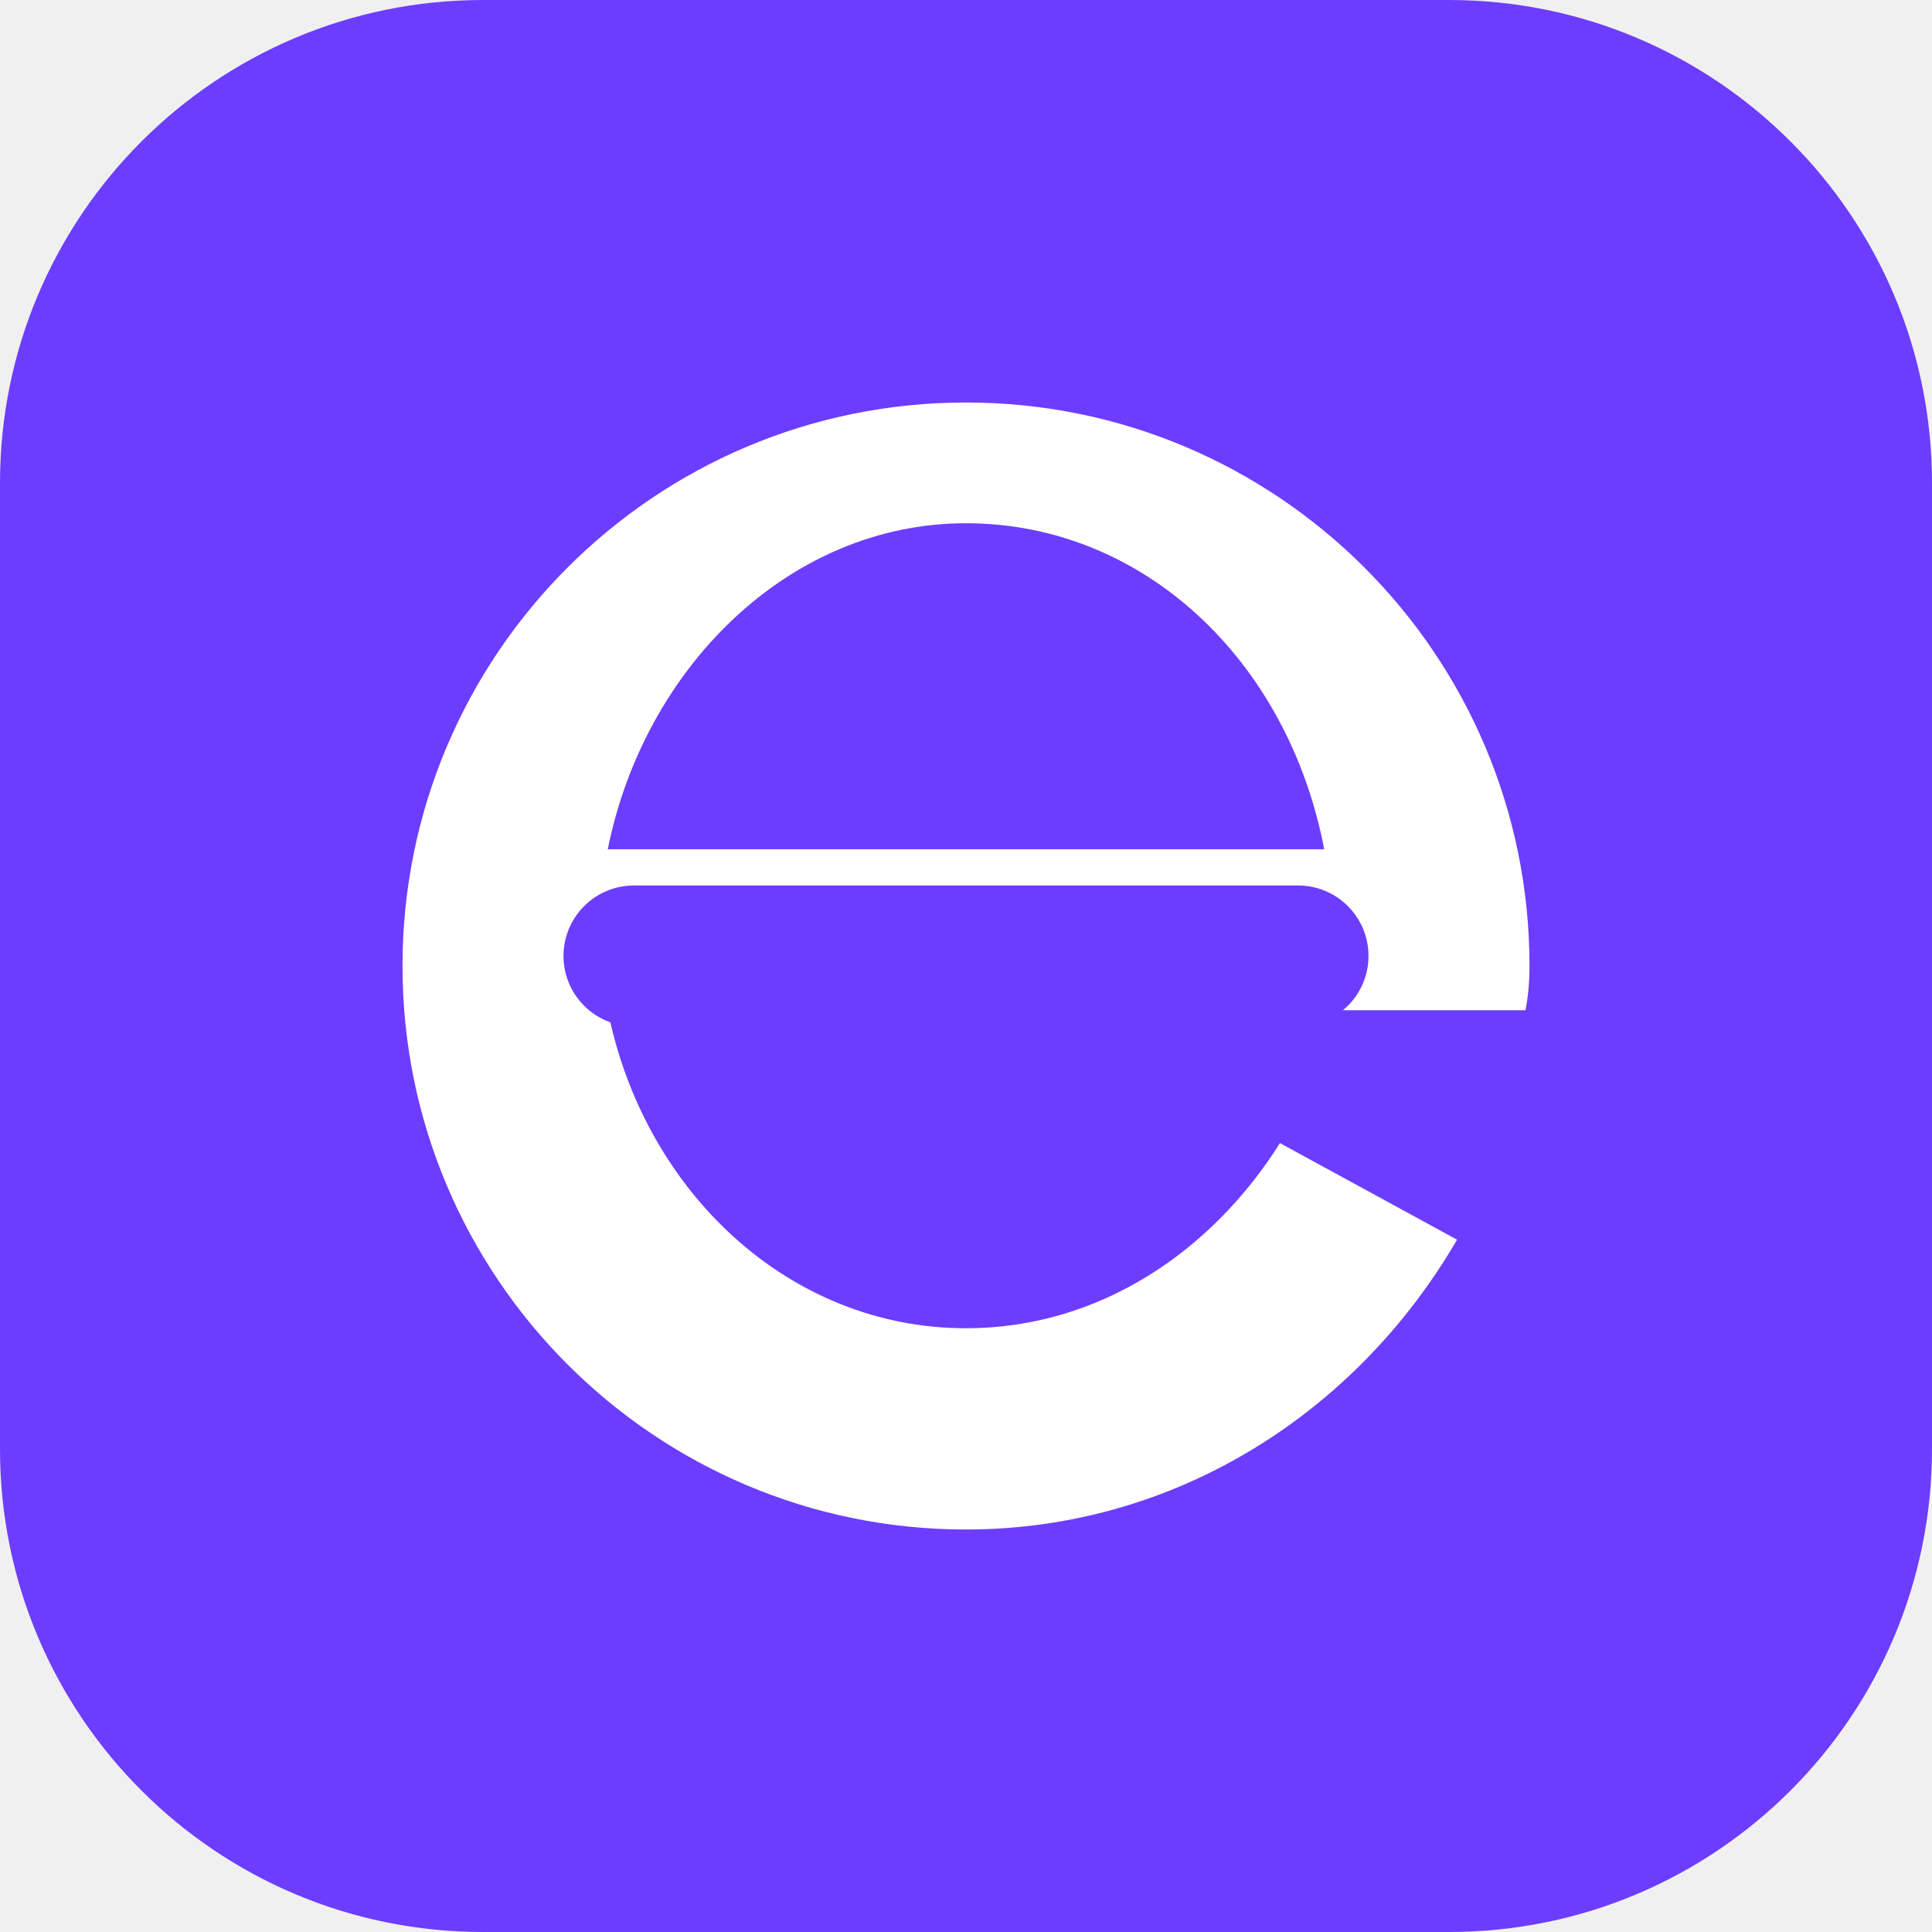
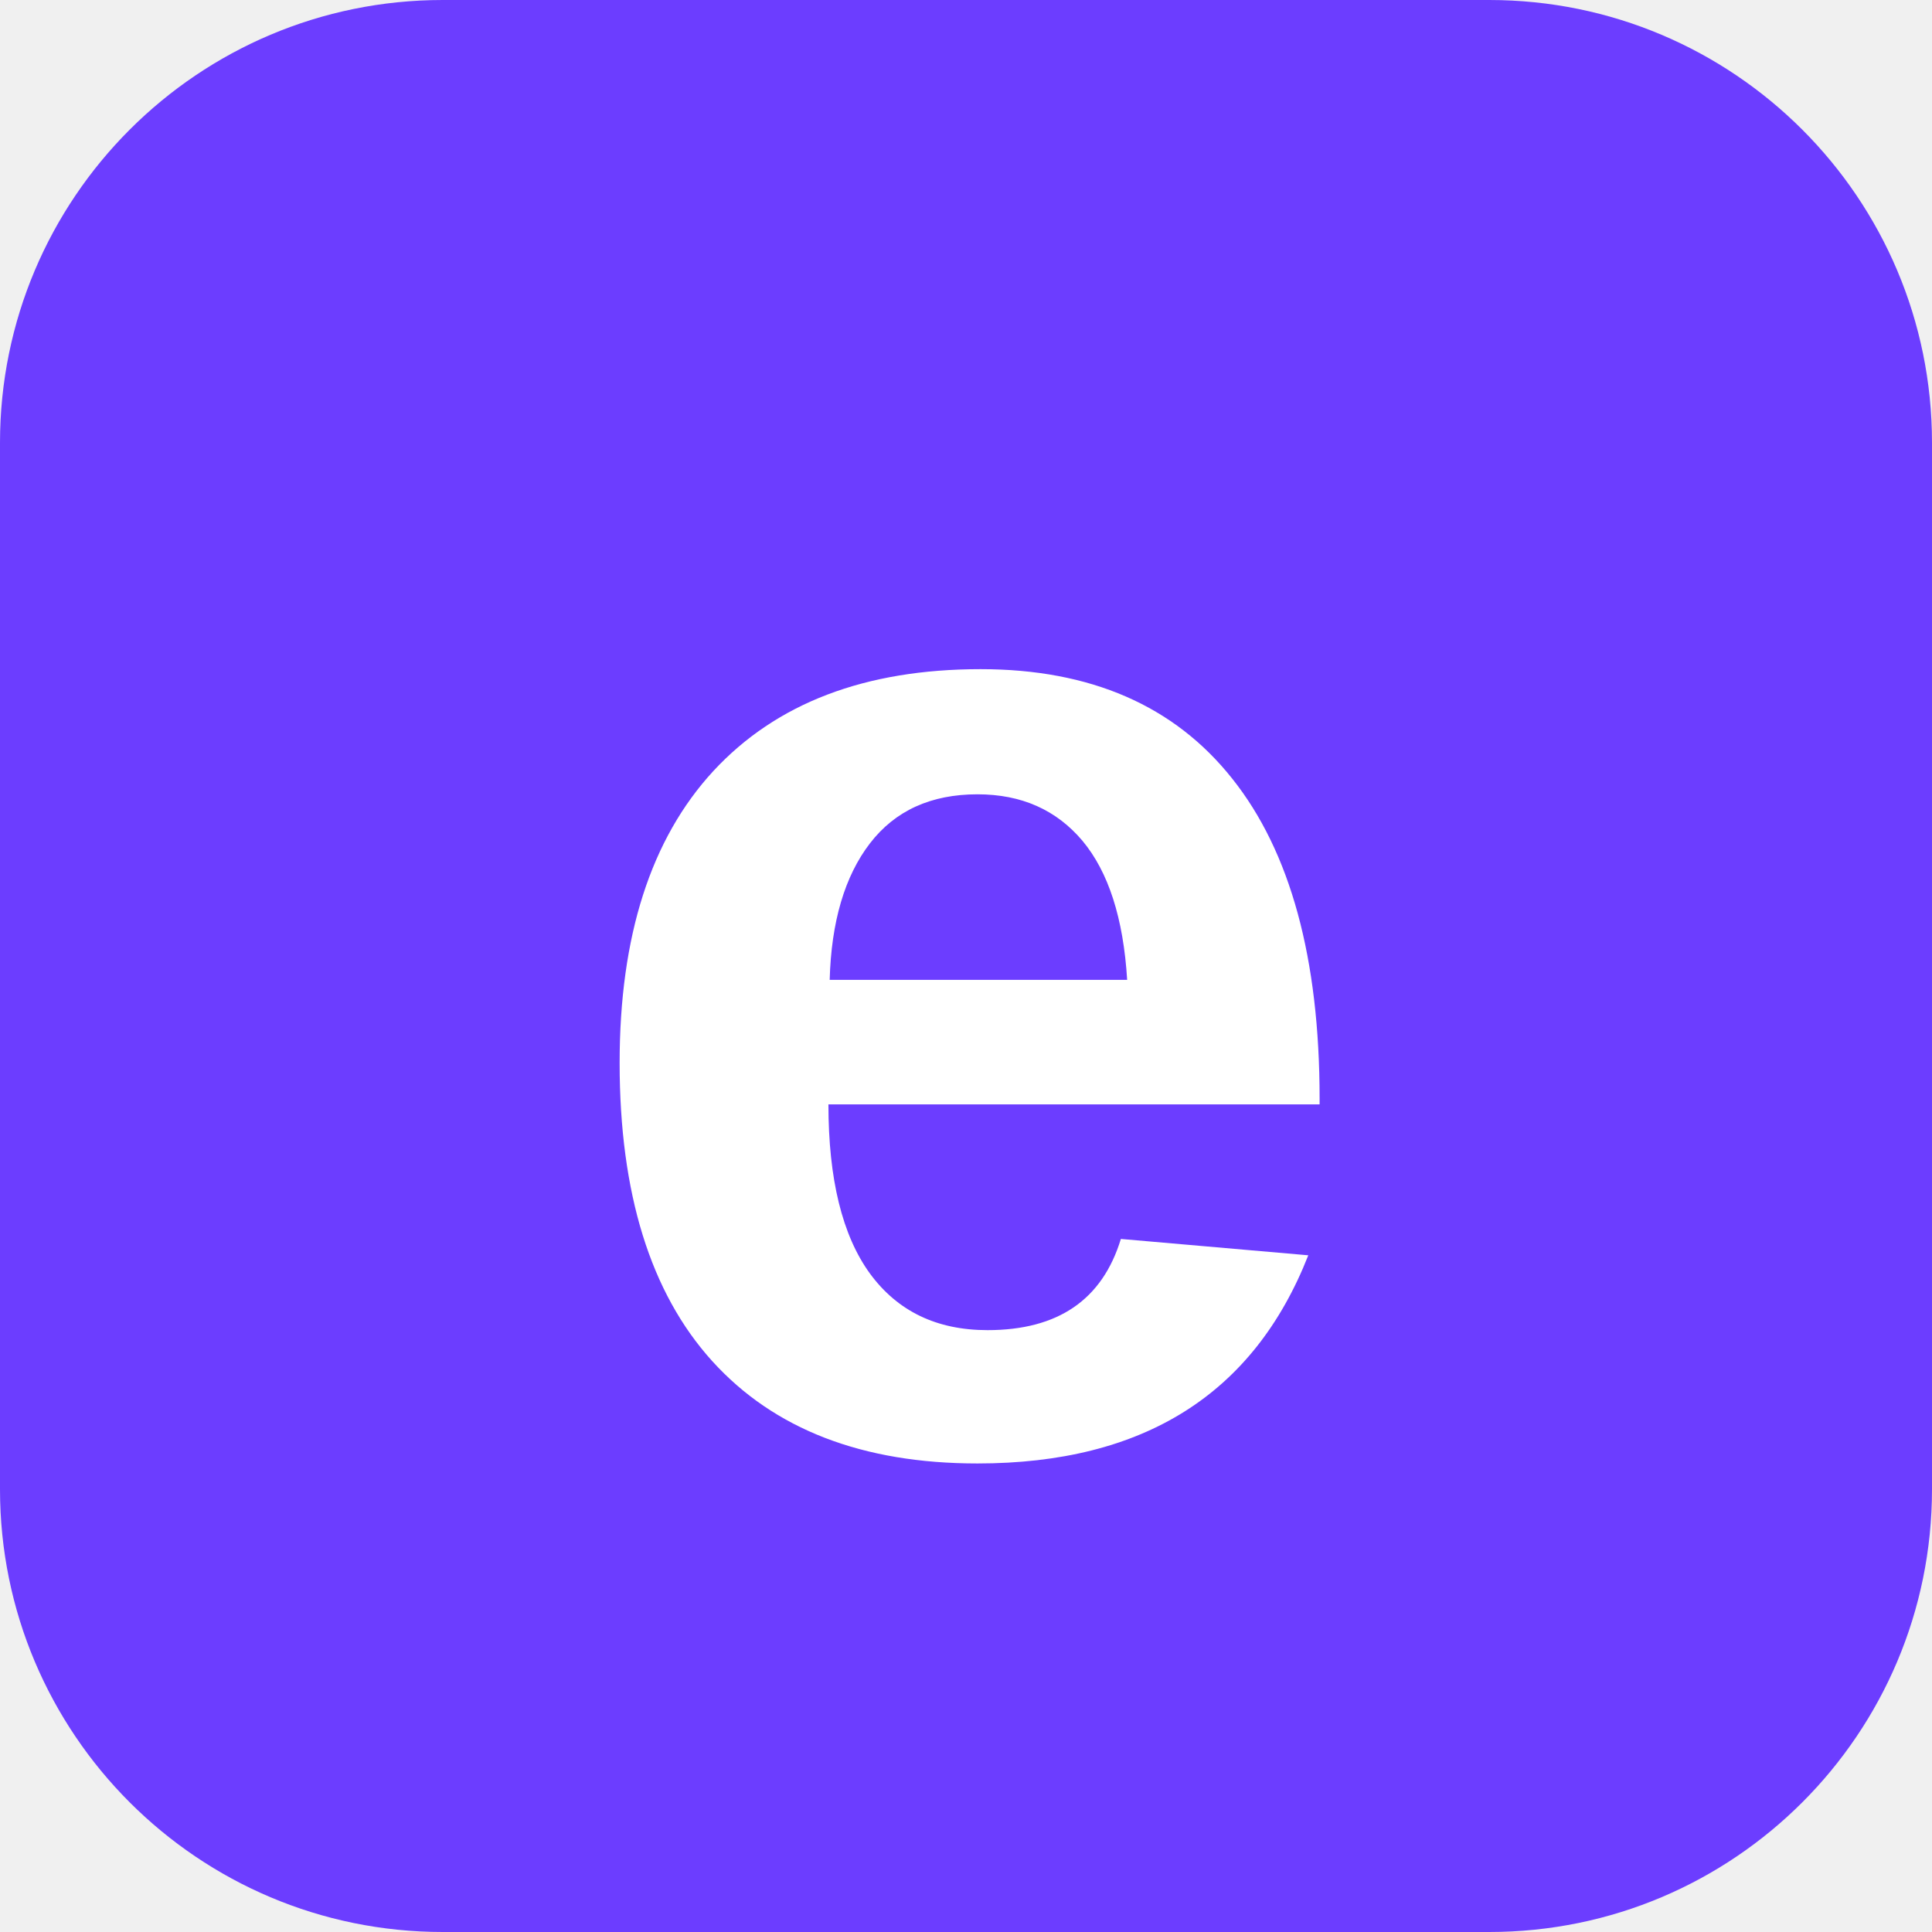
- <svg xmlns="http://www.w3.org/2000/svg" viewBox="0 0 48 48" fill="none">
-   <rect width="48" height="48" rx="12" fill="#6C3DFF" />
-   <path d="M24 10C16.268 10 10 16.268 10 24C10 31.732 16.268 38 24 38C29.2 38 33.7 35.1 36.2 30.8L31.8 28.4C30.1 31.1 27.3 33 24 33C19.6 33 16 29.6 15.1 25.1H37.9C37.97 24.74 38 24.37 38 24C38 16.268 31.732 10 24 10ZM15.1 21.1C16 16.6 19.6 13 24 13C28.4 13 32 16.4 32.9 21.1H15.1Z" fill="white" />
-   <rect x="14" y="22" width="20" height="3.5" rx="1.75" fill="#6C3DFF" />
+ <svg xmlns="http://www.w3.org/2000/svg" viewBox="0 0 48 48">
+   <rect width="48" height="48" rx="11" fill="#6C3DFF" />
+   <text x="24" y="36" text-anchor="middle" font-family="Arial Black, Arial, sans-serif" font-size="36" font-weight="900" fill="white">e</text>
</svg>
